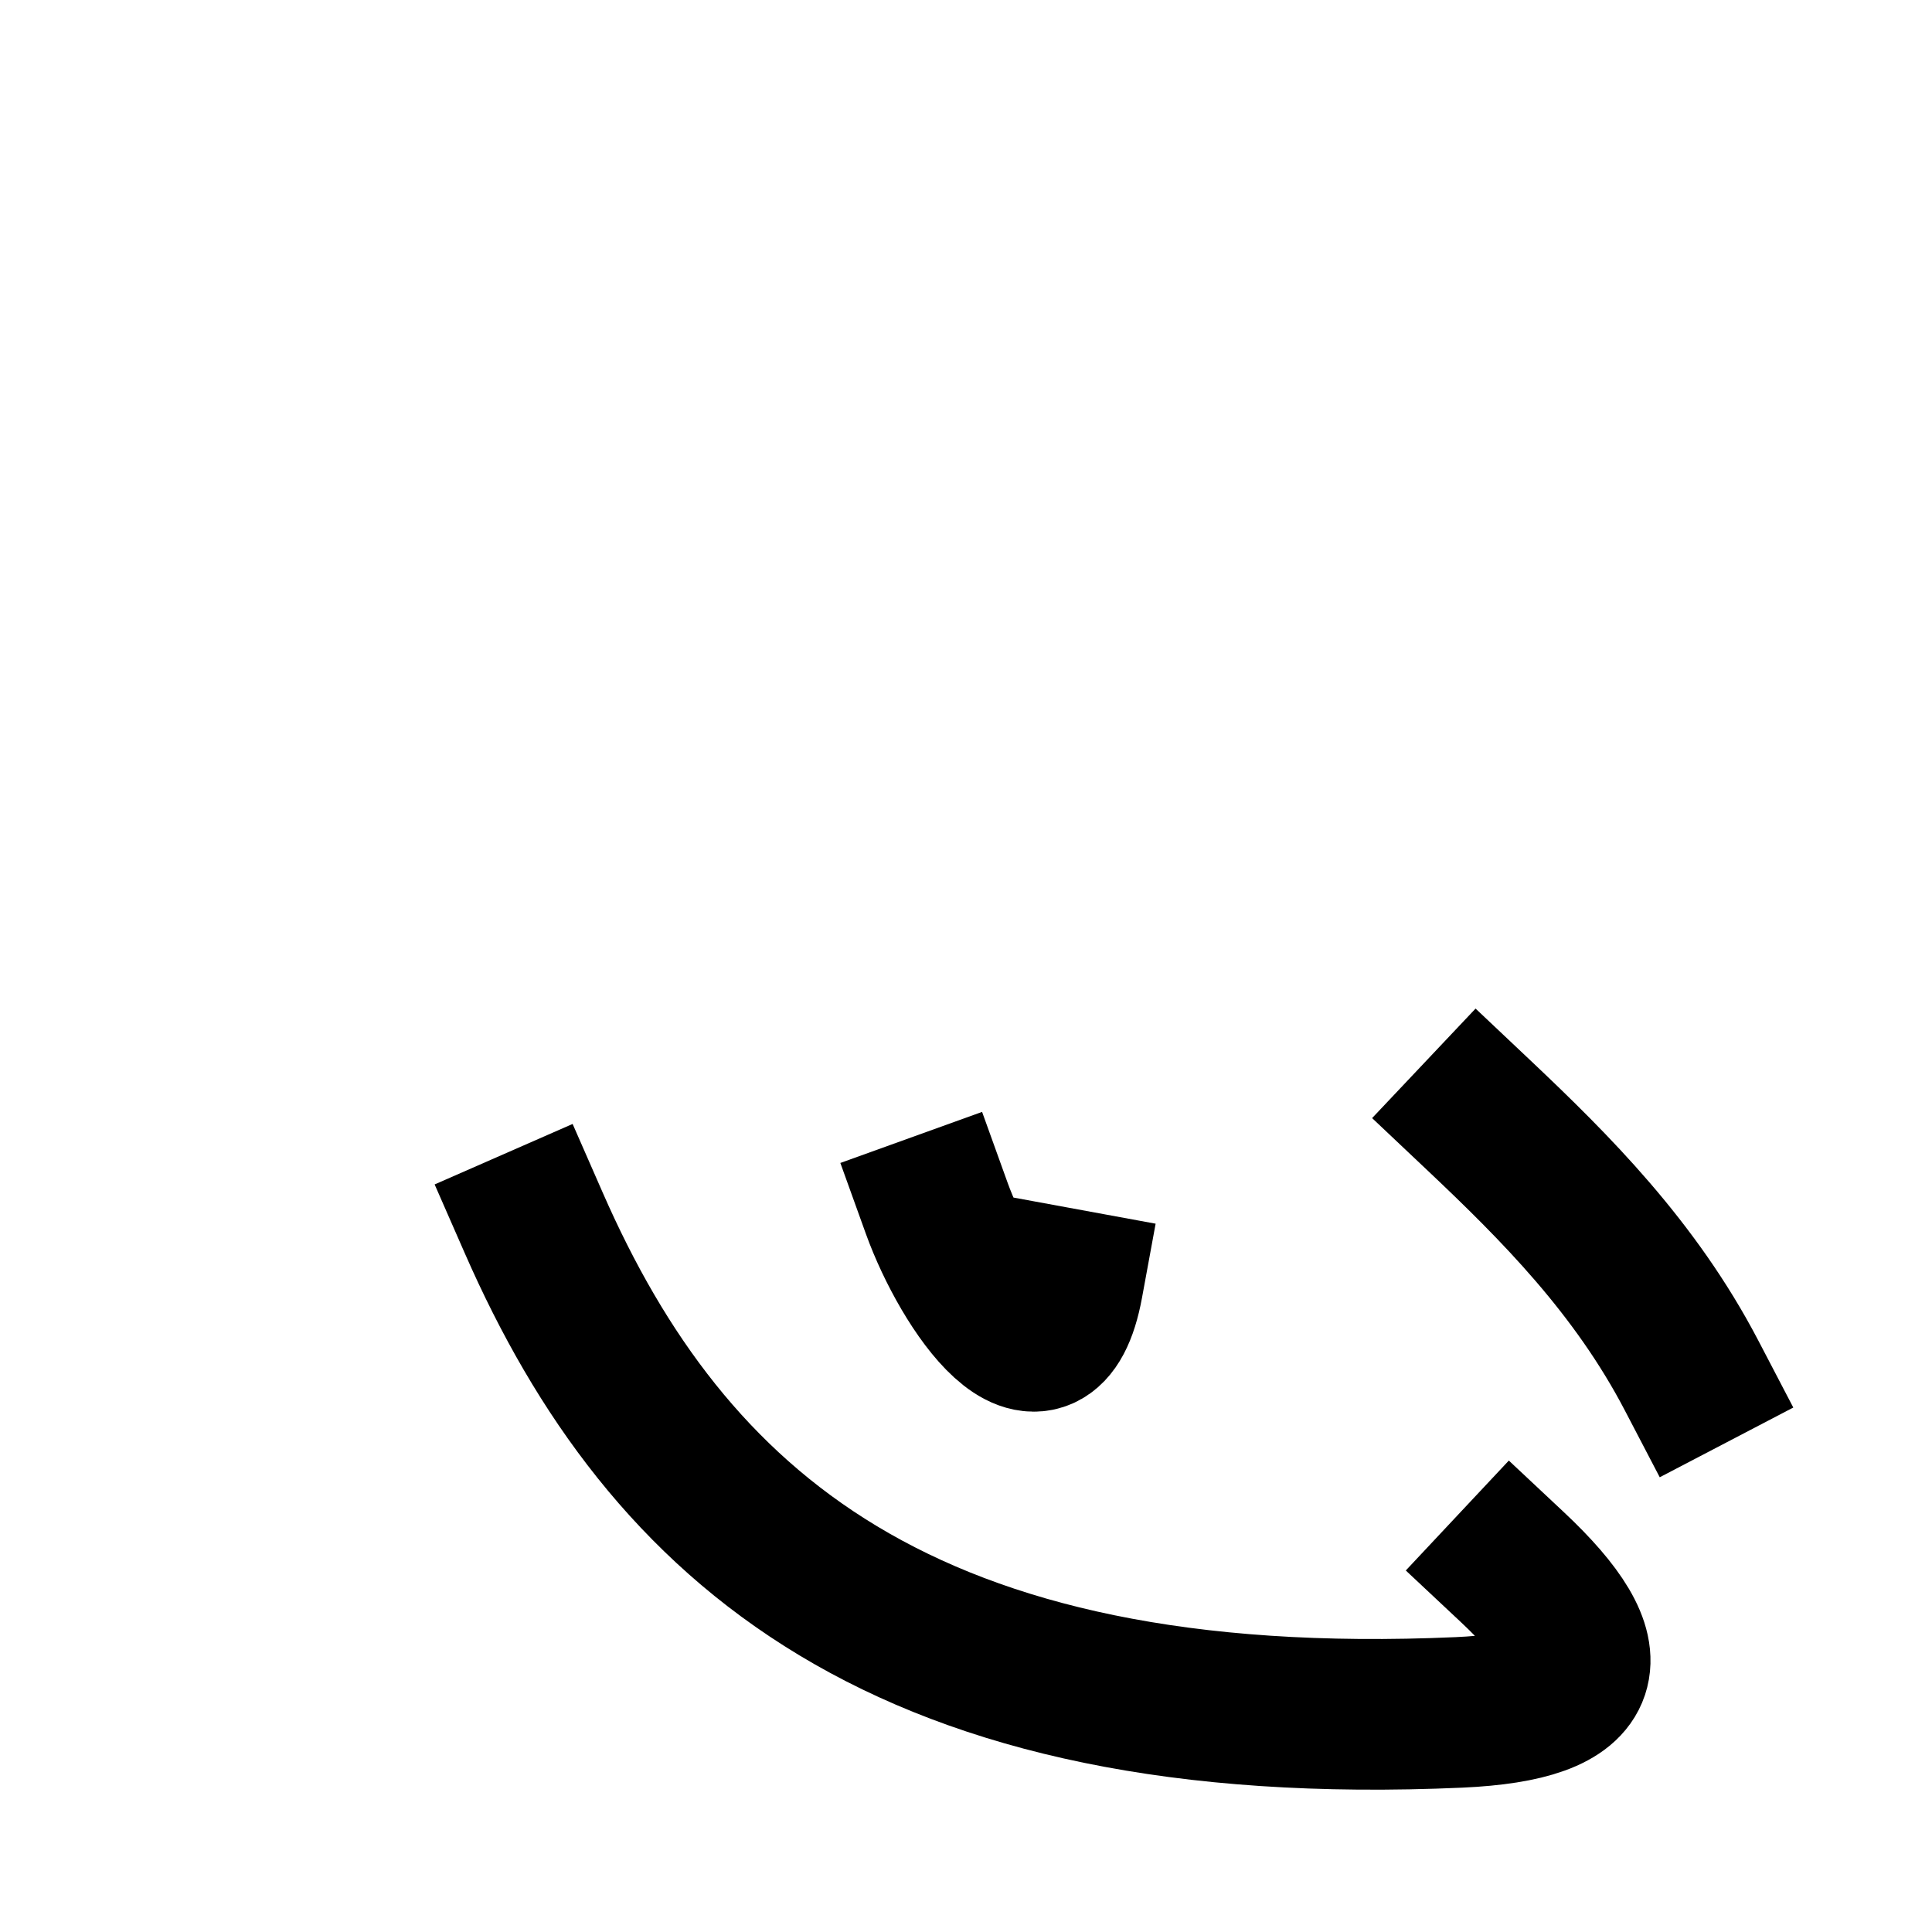
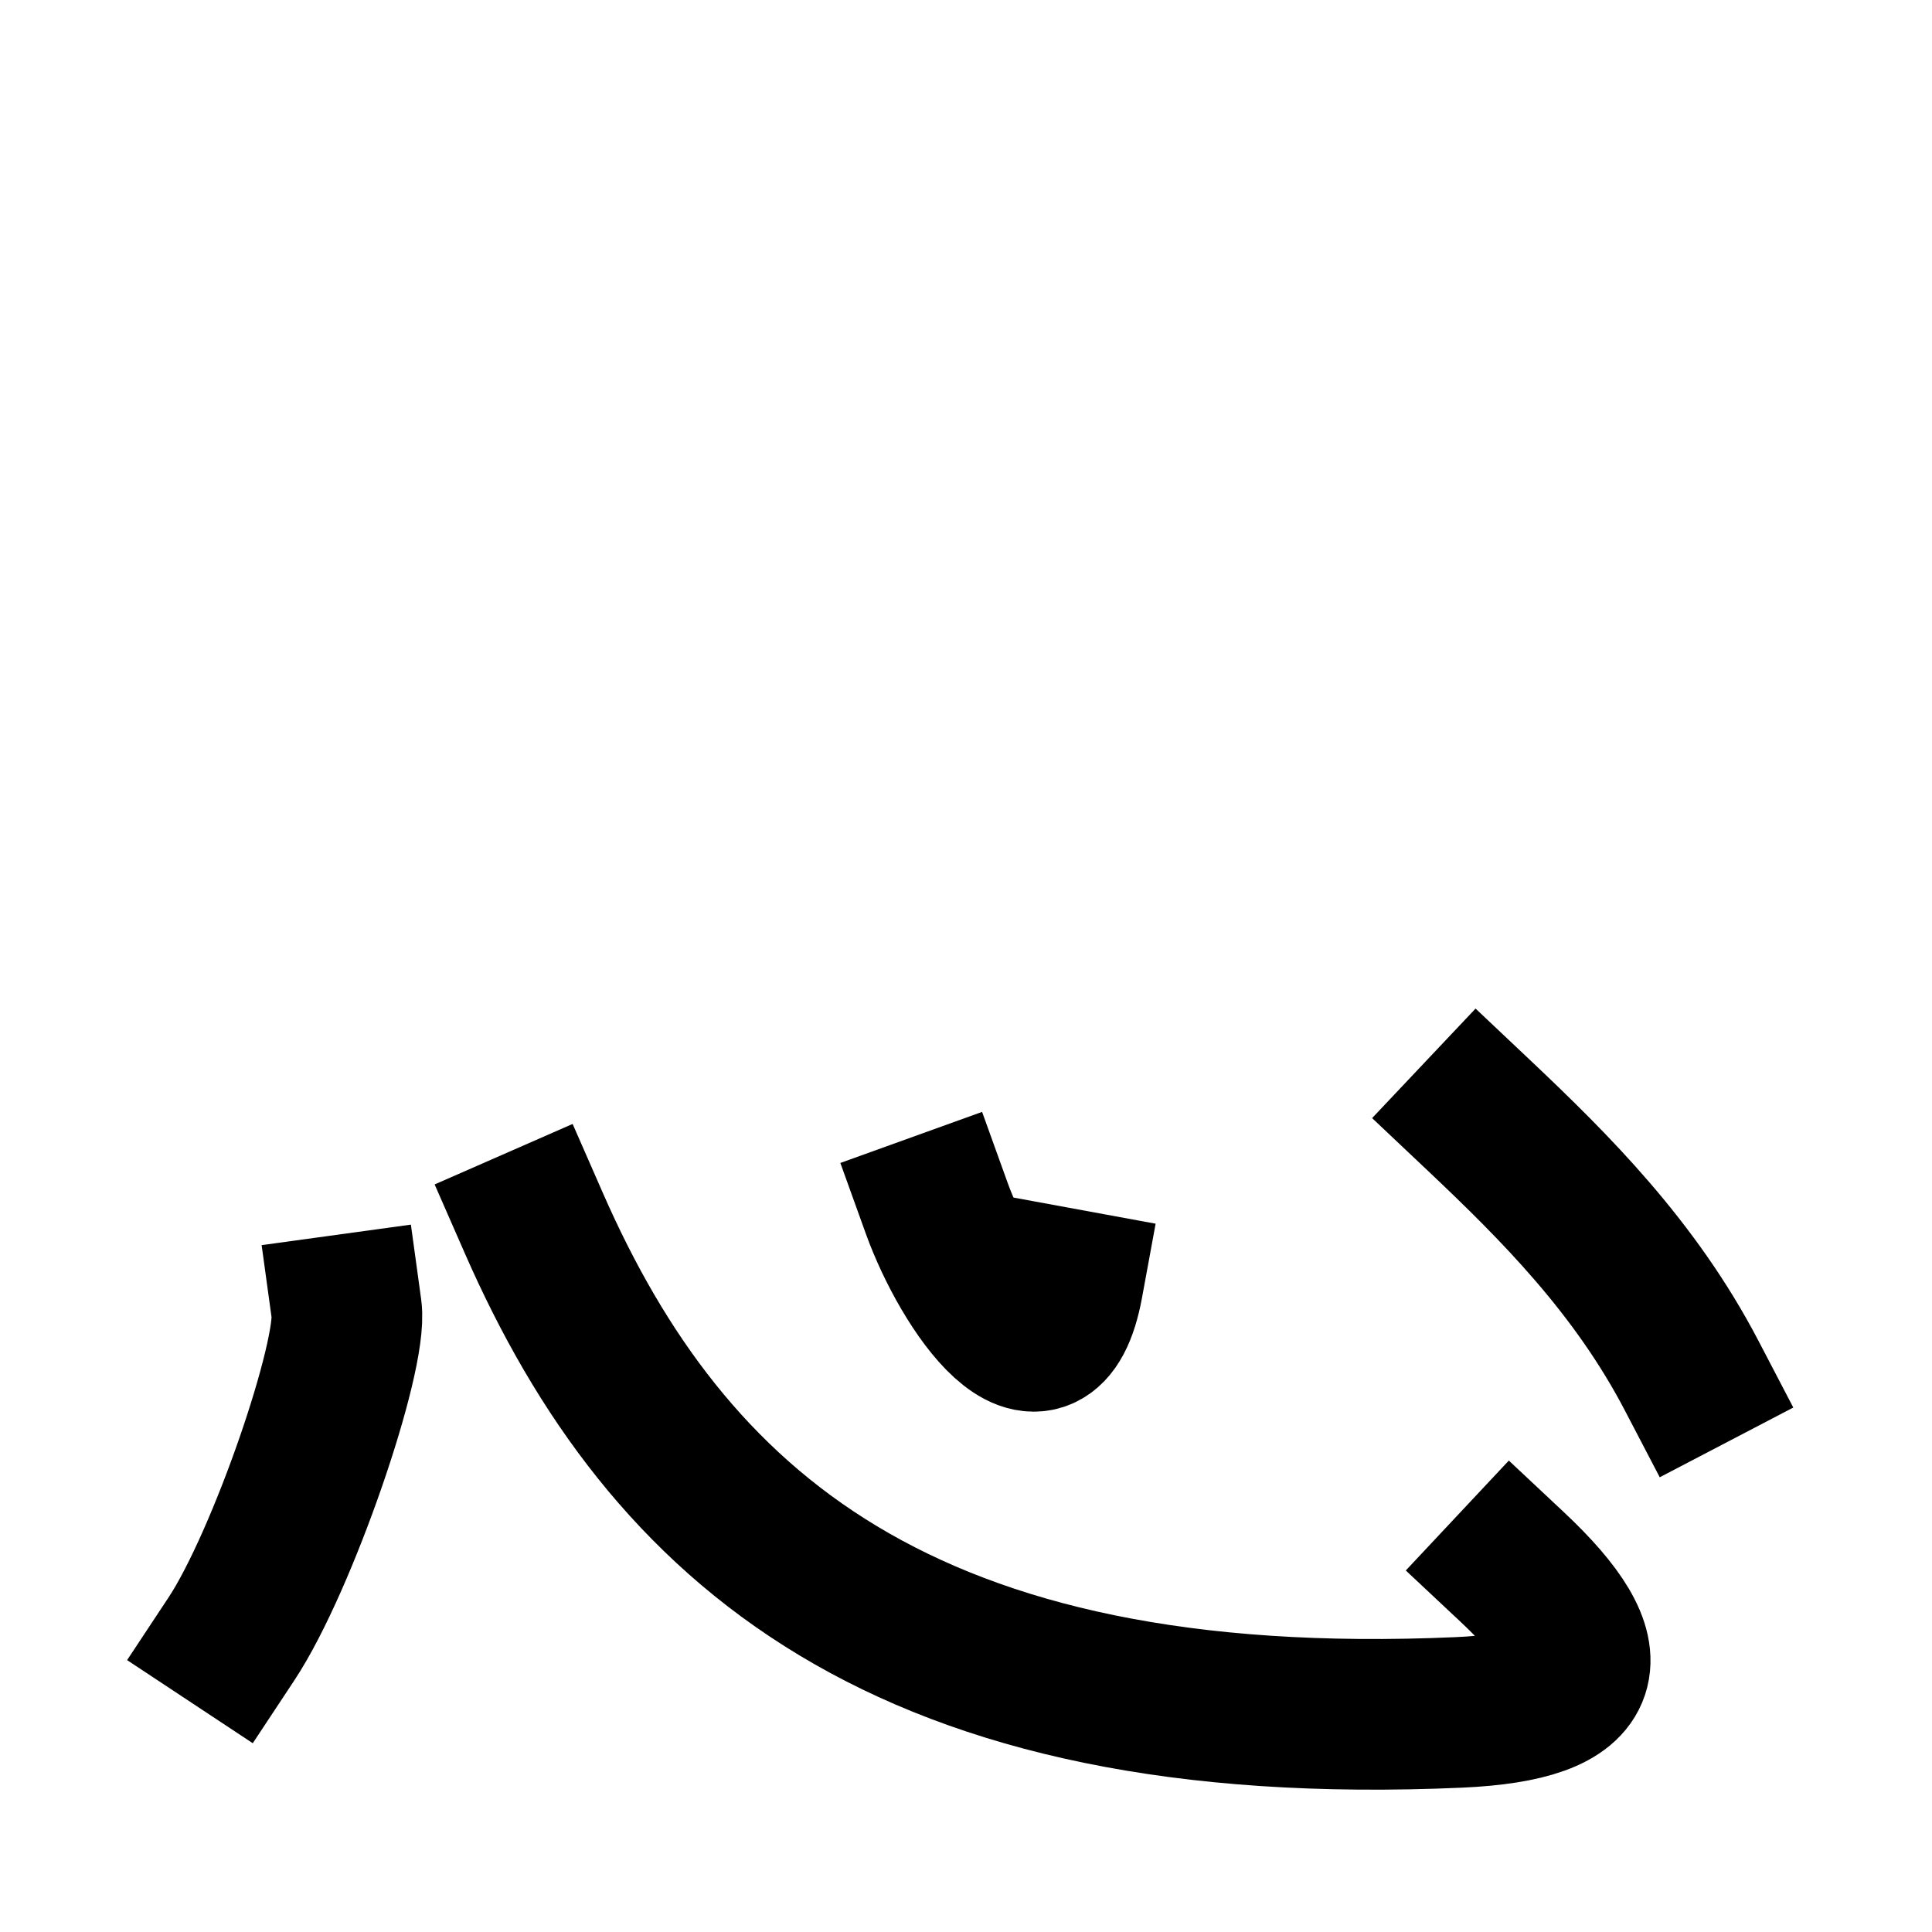
<svg xmlns="http://www.w3.org/2000/svg" class="voyager-component-icon icon" width="109" height="109" viewBox="0 0 109 109">
  <g style="fill:none;stroke:#000000;stroke-width:8.5;stroke-linecap:square;stroke-linejoin:miter;">
    <g>
      <g>
        <g />
      </g>
      <g>
+         <path d="M19.55,73.88c0.36,2.62-3.6,14.21-6.49,18.58" />
        <path d="M30.12,69.01C37.62,86.12,51,98,82.32,96.61c7.78-0.35,8.43-3.11,3-8.2" />
        <path d="M52.85,68.17c1.65,4.58,6.15,11.08,7.4,4.28" />
        <path d="M83.42,62.91c4.33,4.09,8.83,8.59,12.02,14.7" />
      </g>
    </g>
  </g>
</svg>
